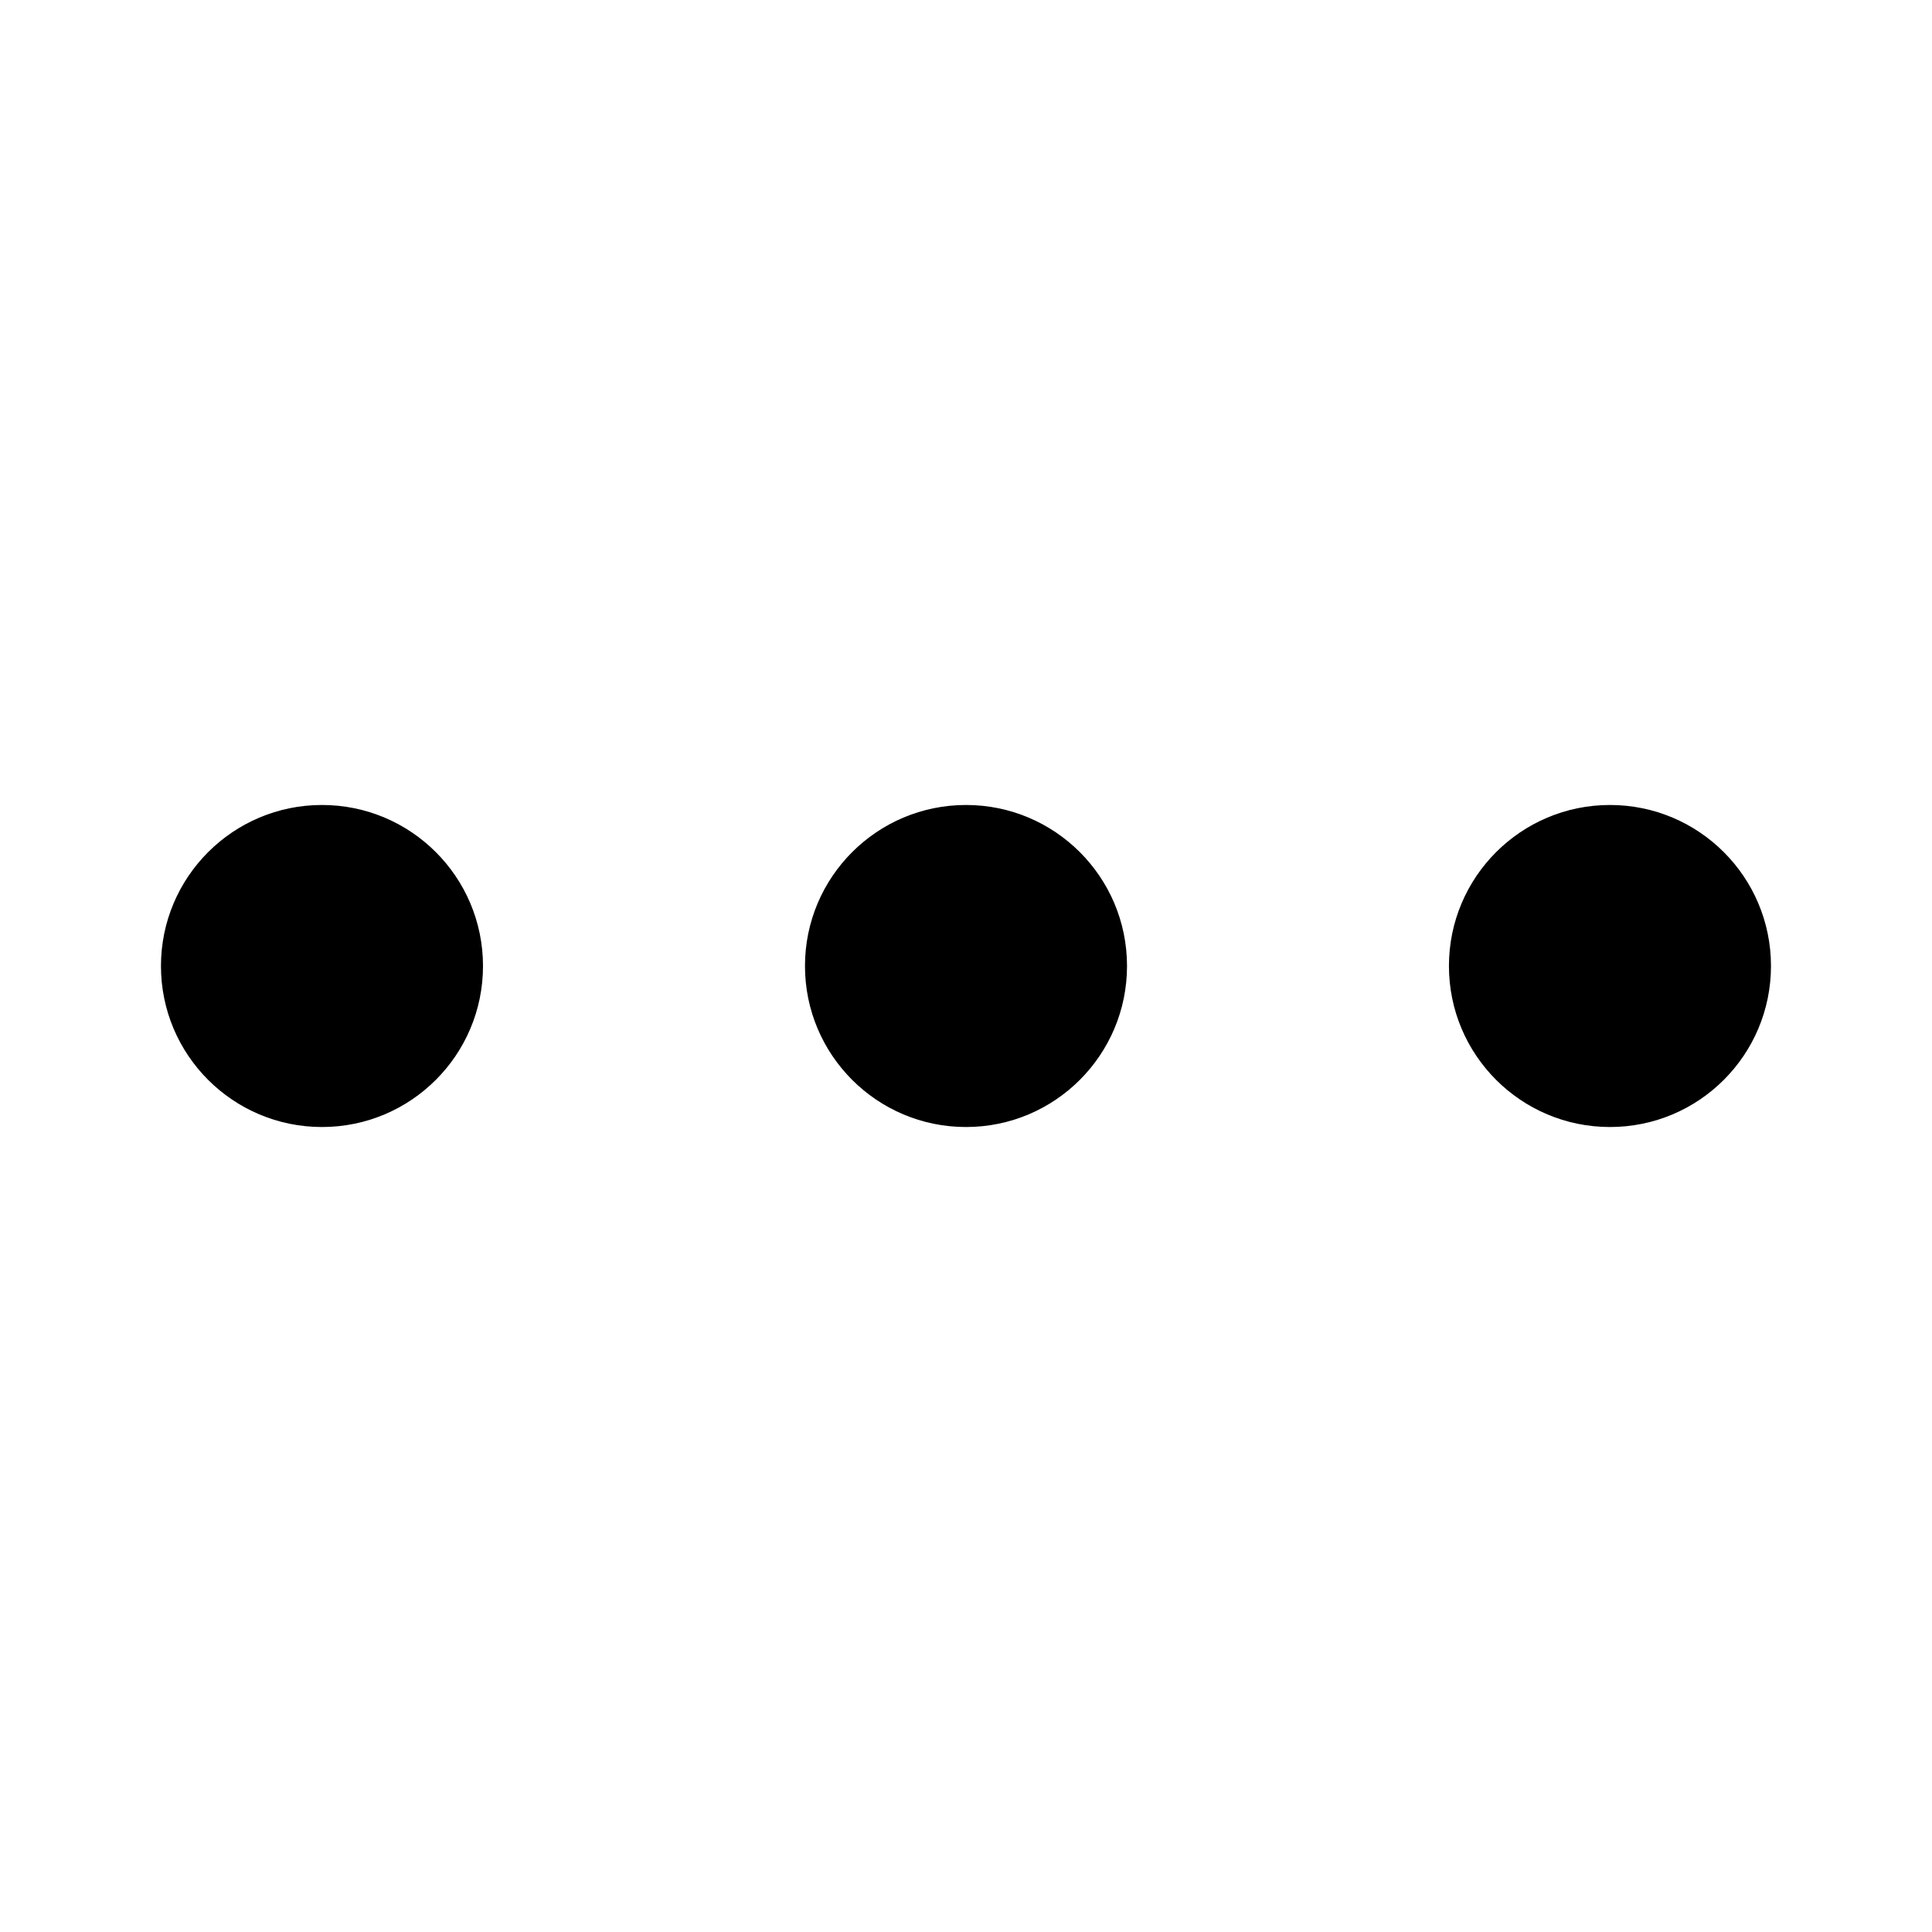
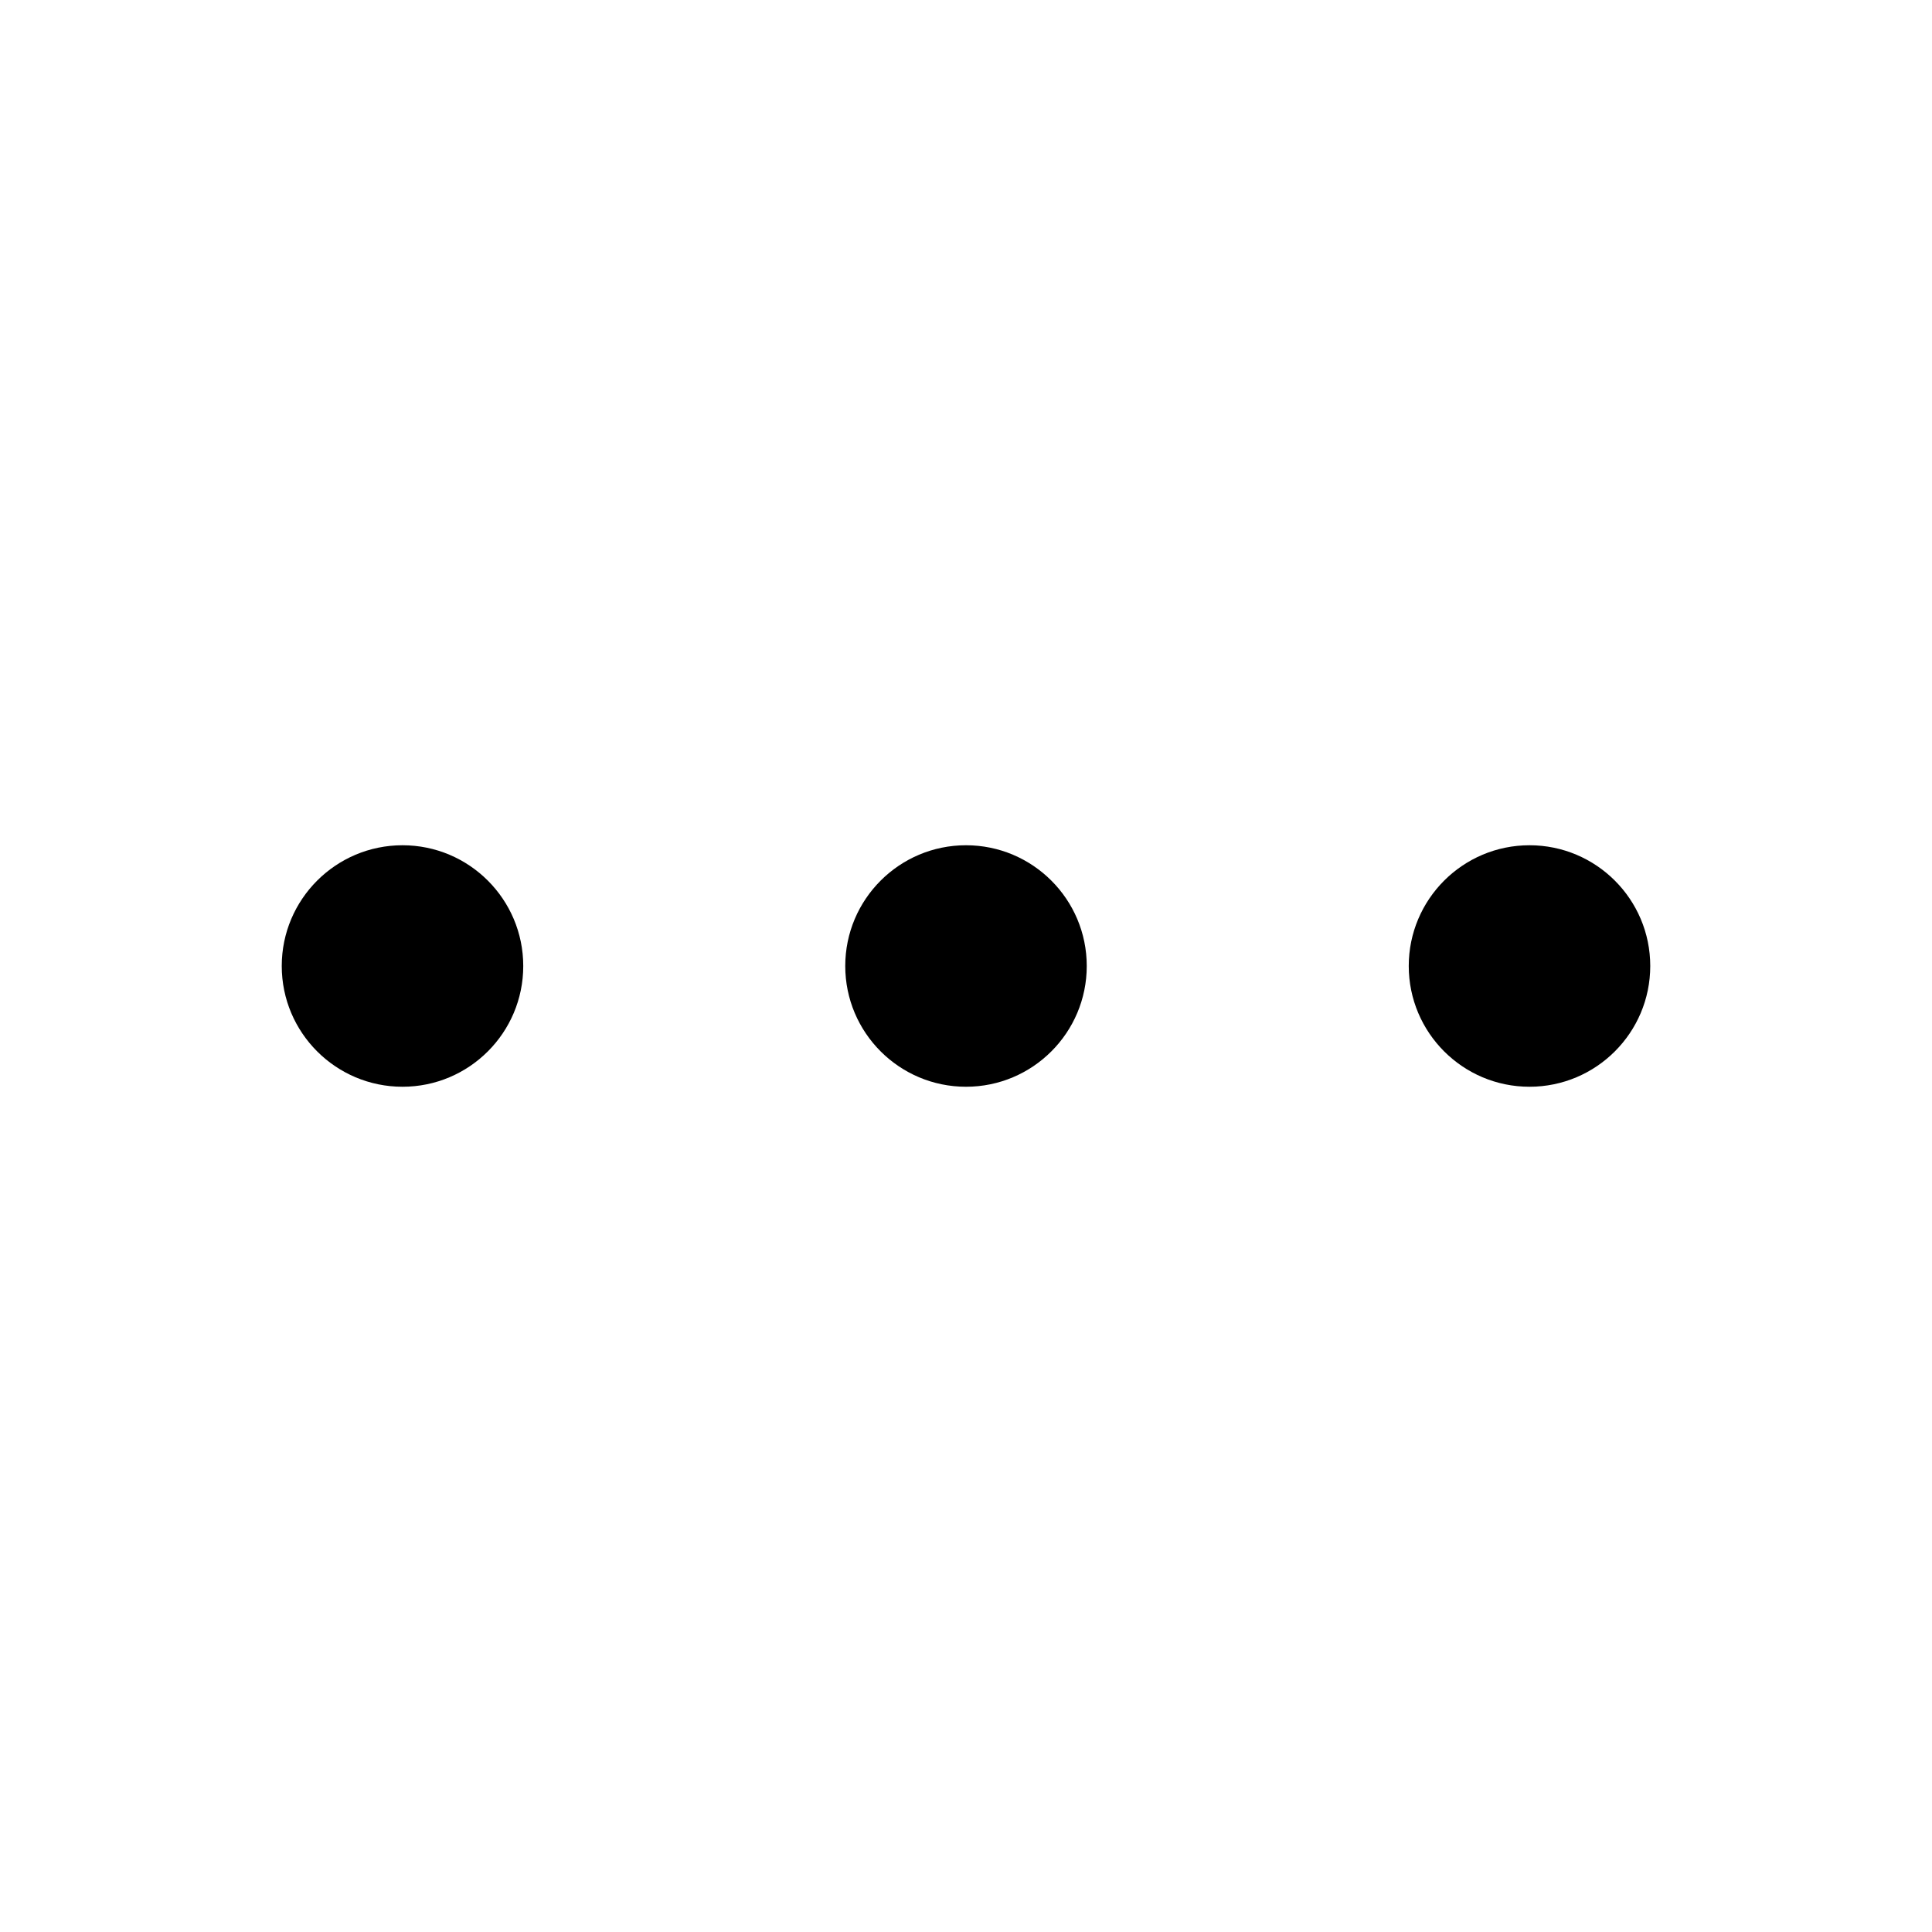
- <svg xmlns="http://www.w3.org/2000/svg" version="1.1" width="32" height="32" viewBox="0 0 32 32" class="ellipsis">
-   <path fill="currentColor" id="path1" d="M18.667 16c0 1.473-1.194 2.667-2.667 2.667s-2.667-1.194-2.667-2.667c0-1.473 1.194-2.667 2.667-2.667s2.667 1.194 2.667 2.667z" />
-   <path fill="currentColor" id="path2" d="M29.333 16c0 1.473-1.194 2.667-2.667 2.667s-2.667-1.194-2.667-2.667c0-1.473 1.194-2.667 2.667-2.667s2.667 1.194 2.667 2.667z" />
-   <path fill="currentColor" id="path3" d="M8 16c0 1.473-1.194 2.667-2.667 2.667s-2.667-1.194-2.667-2.667c0-1.473 1.194-2.667 2.667-2.667s2.667 1.194 2.667 2.667z" />
+ <svg xmlns="http://www.w3.org/2000/svg" width="24px" height="24px" viewBox="0 0 24 24" version="1.1">
+   <g id="ellipsis" stroke="none" stroke-width="1" fill="none" fill-rule="evenodd">
+     <path d="M5,10.5 C5.828,10.5 6.5,11.172 6.5,12 C6.5,12.828 5.828,13.5 5,13.5 C4.172,13.5 3.5,12.828 3.5,12 C3.5,11.172 4.172,10.5 5,10.5 Z M12,10.5 C12.828,10.5 13.5,11.172 13.5,12 C13.5,12.828 12.828,13.5 12,13.5 C11.172,13.5 10.5,12.828 10.5,12 C10.5,11.172 11.172,10.5 12,10.5 Z M19,10.5 C19.828,10.5 20.5,11.172 20.5,12 C20.5,12.828 19.828,13.5 19,13.5 C18.172,13.5 17.5,12.828 17.5,12 C17.5,11.172 18.172,10.5 19,10.5 Z" id="path1" fill="#000000" />
+   </g>
</svg>
